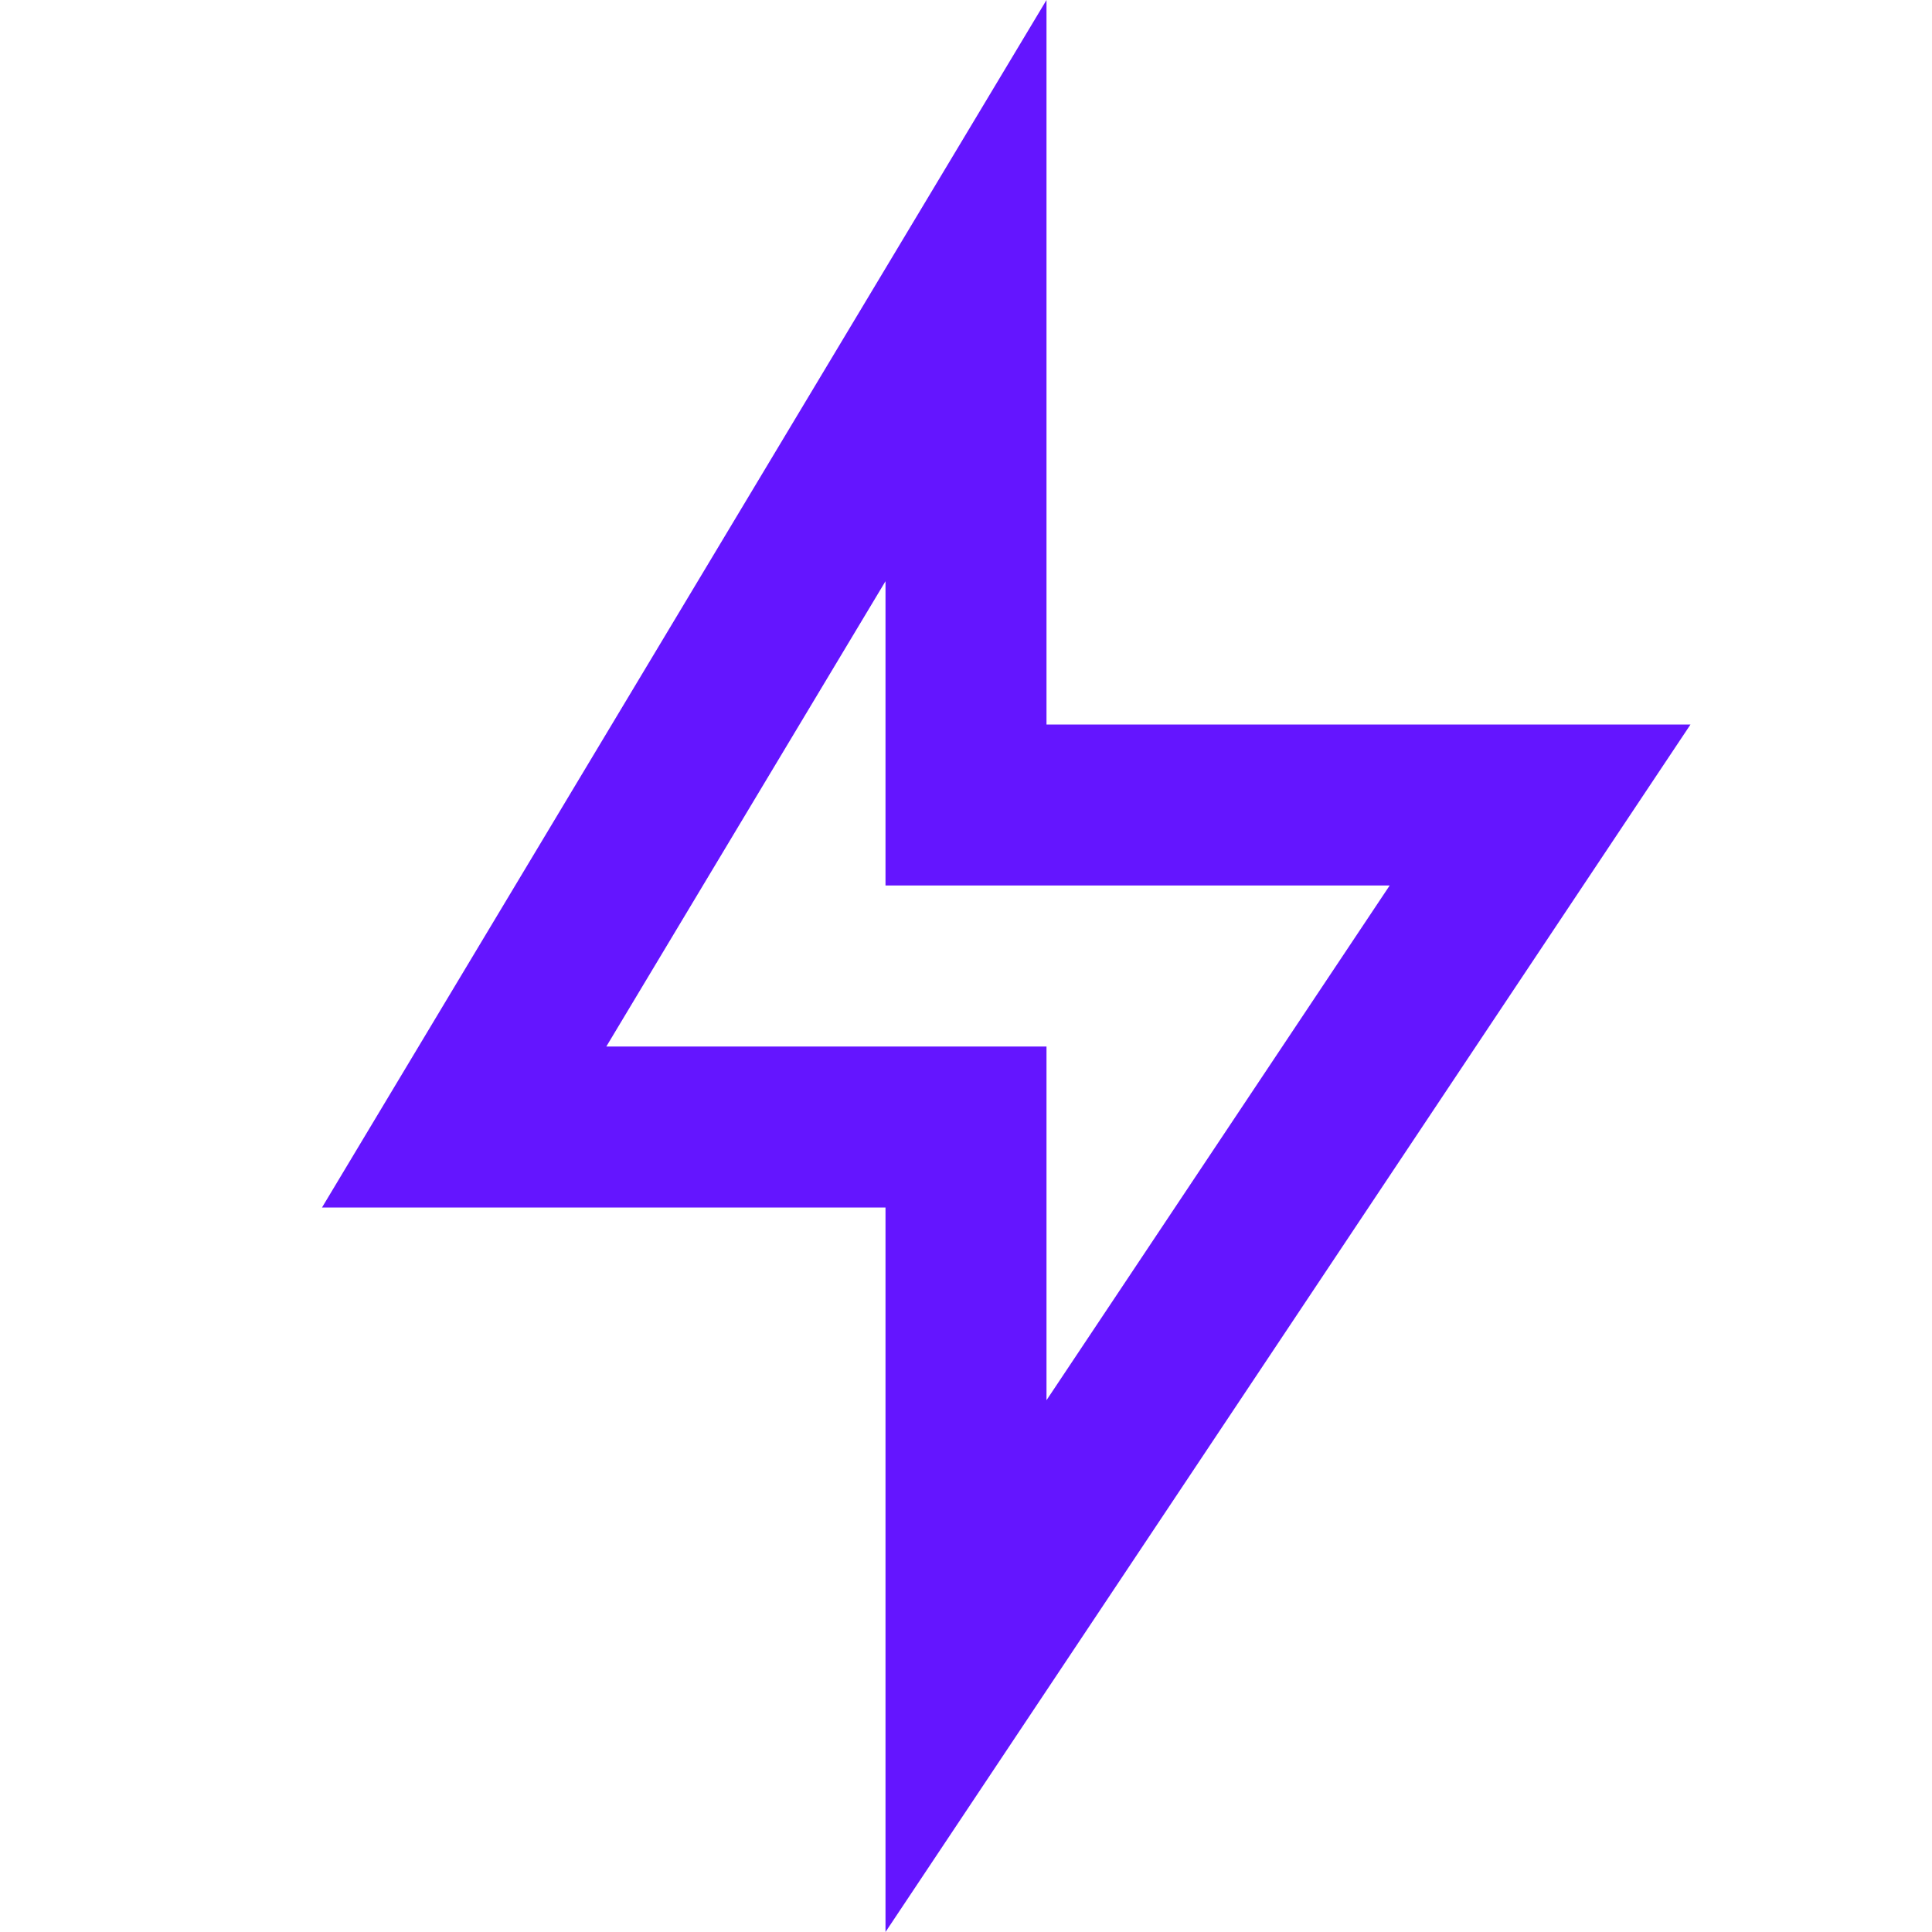
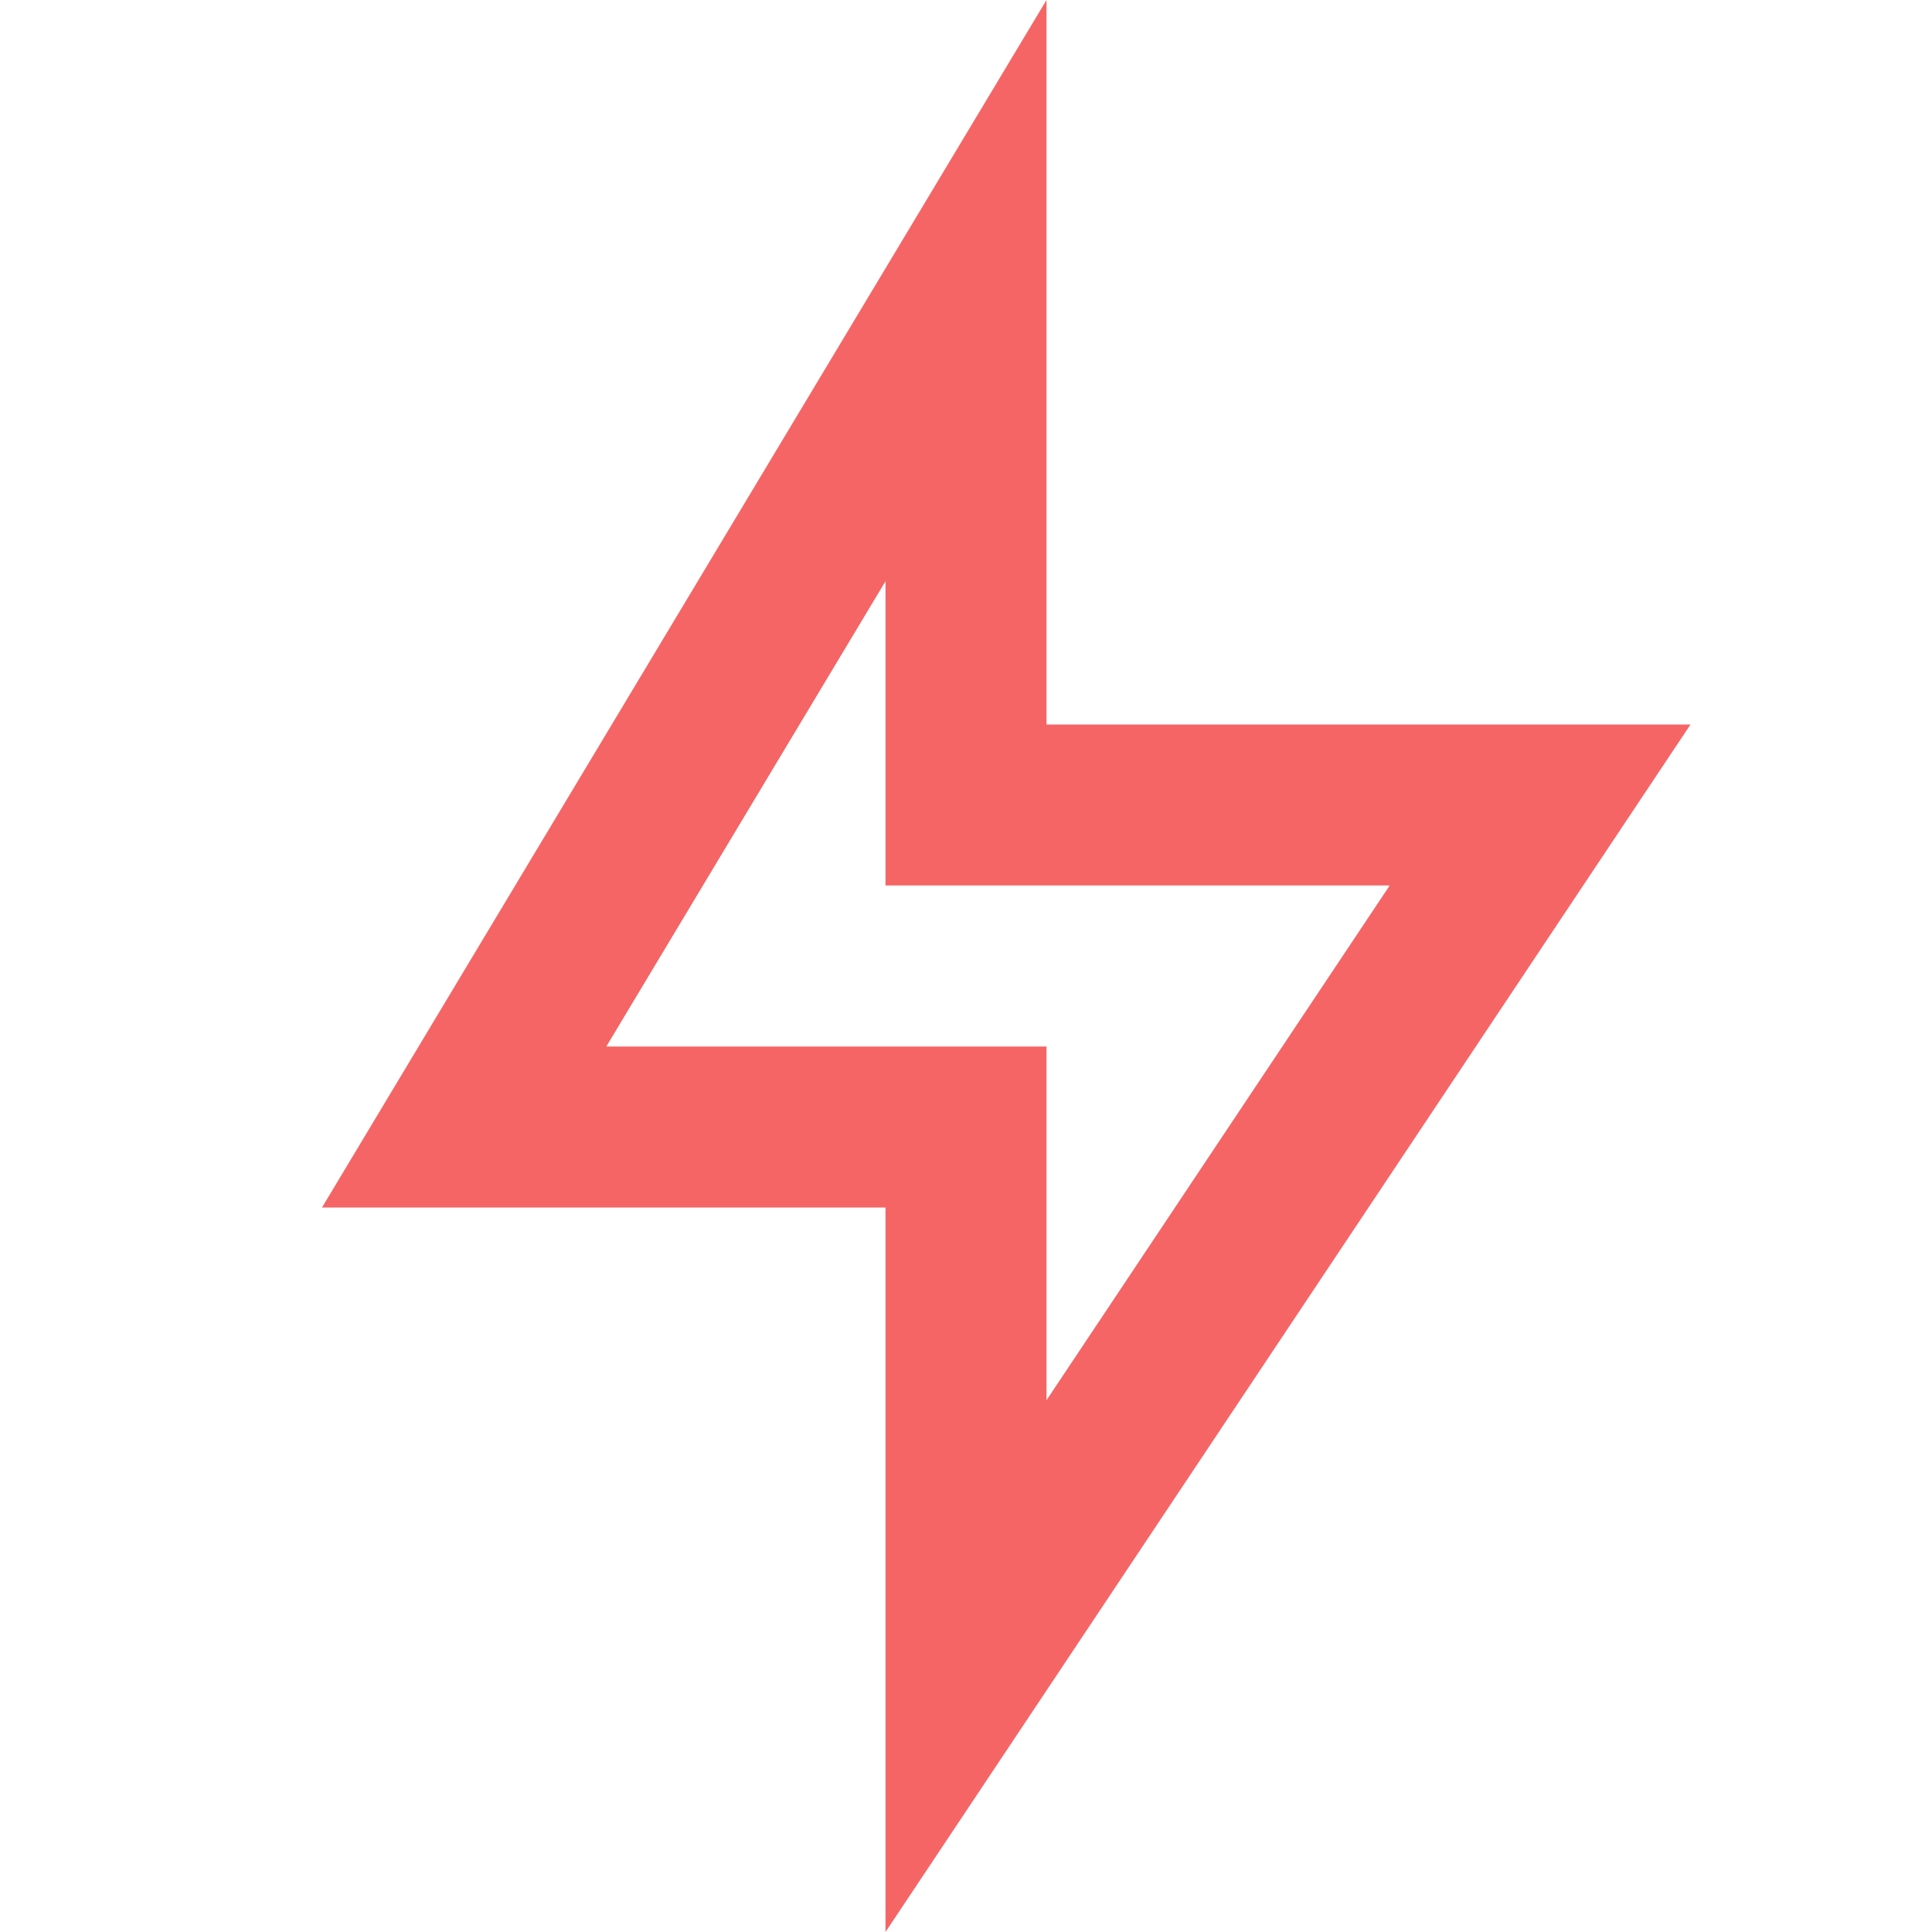
<svg xmlns="http://www.w3.org/2000/svg" viewBox="0 0 24 24" width="24" height="24">
  <path fill="none" d="M0 0h24v24H0z" />
-   <path d="M13 9h8L11 24v-9H4l9-15v9zm-2 2V7.22L7.532 13H13v4.394L17.263 11H11z" fill="rgba(100,21,255,1)" />
+   <path d="M13 9h8L11 24v-9H4l9-15v9zm-2 2V7.22L7.532 13H13v4.394L17.263 11H11z" fill="#F56565" />
</svg>
